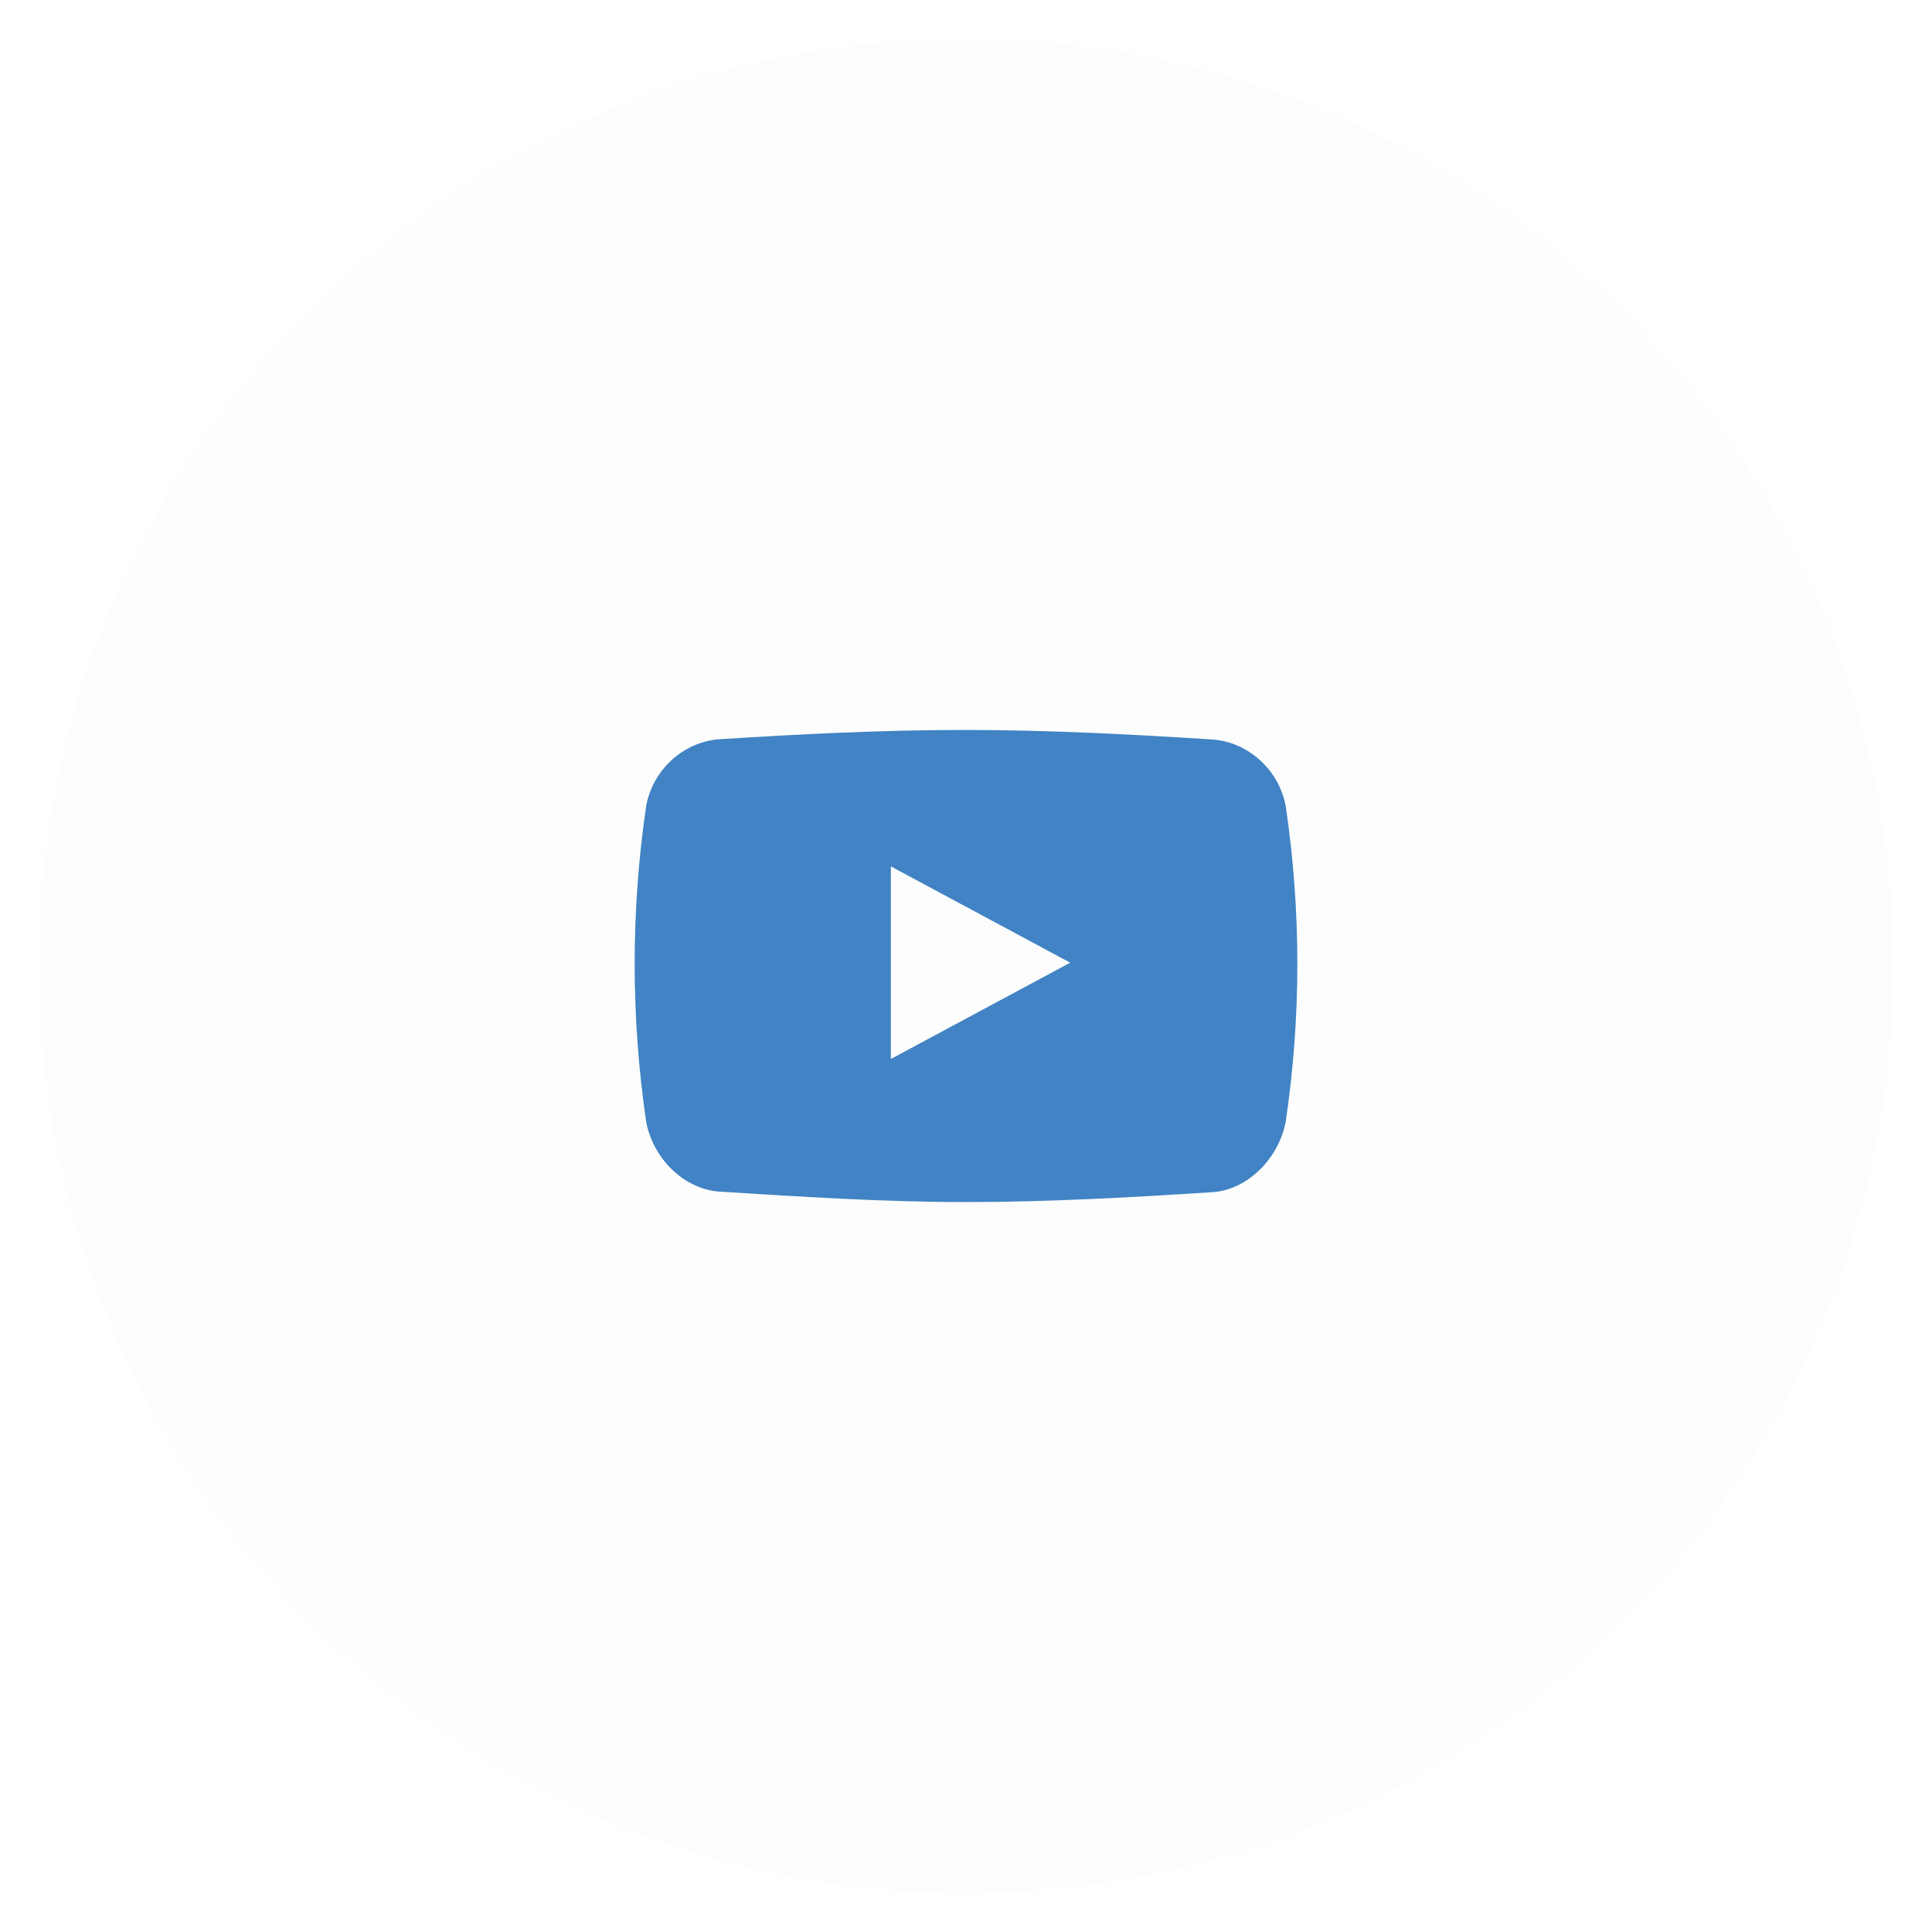
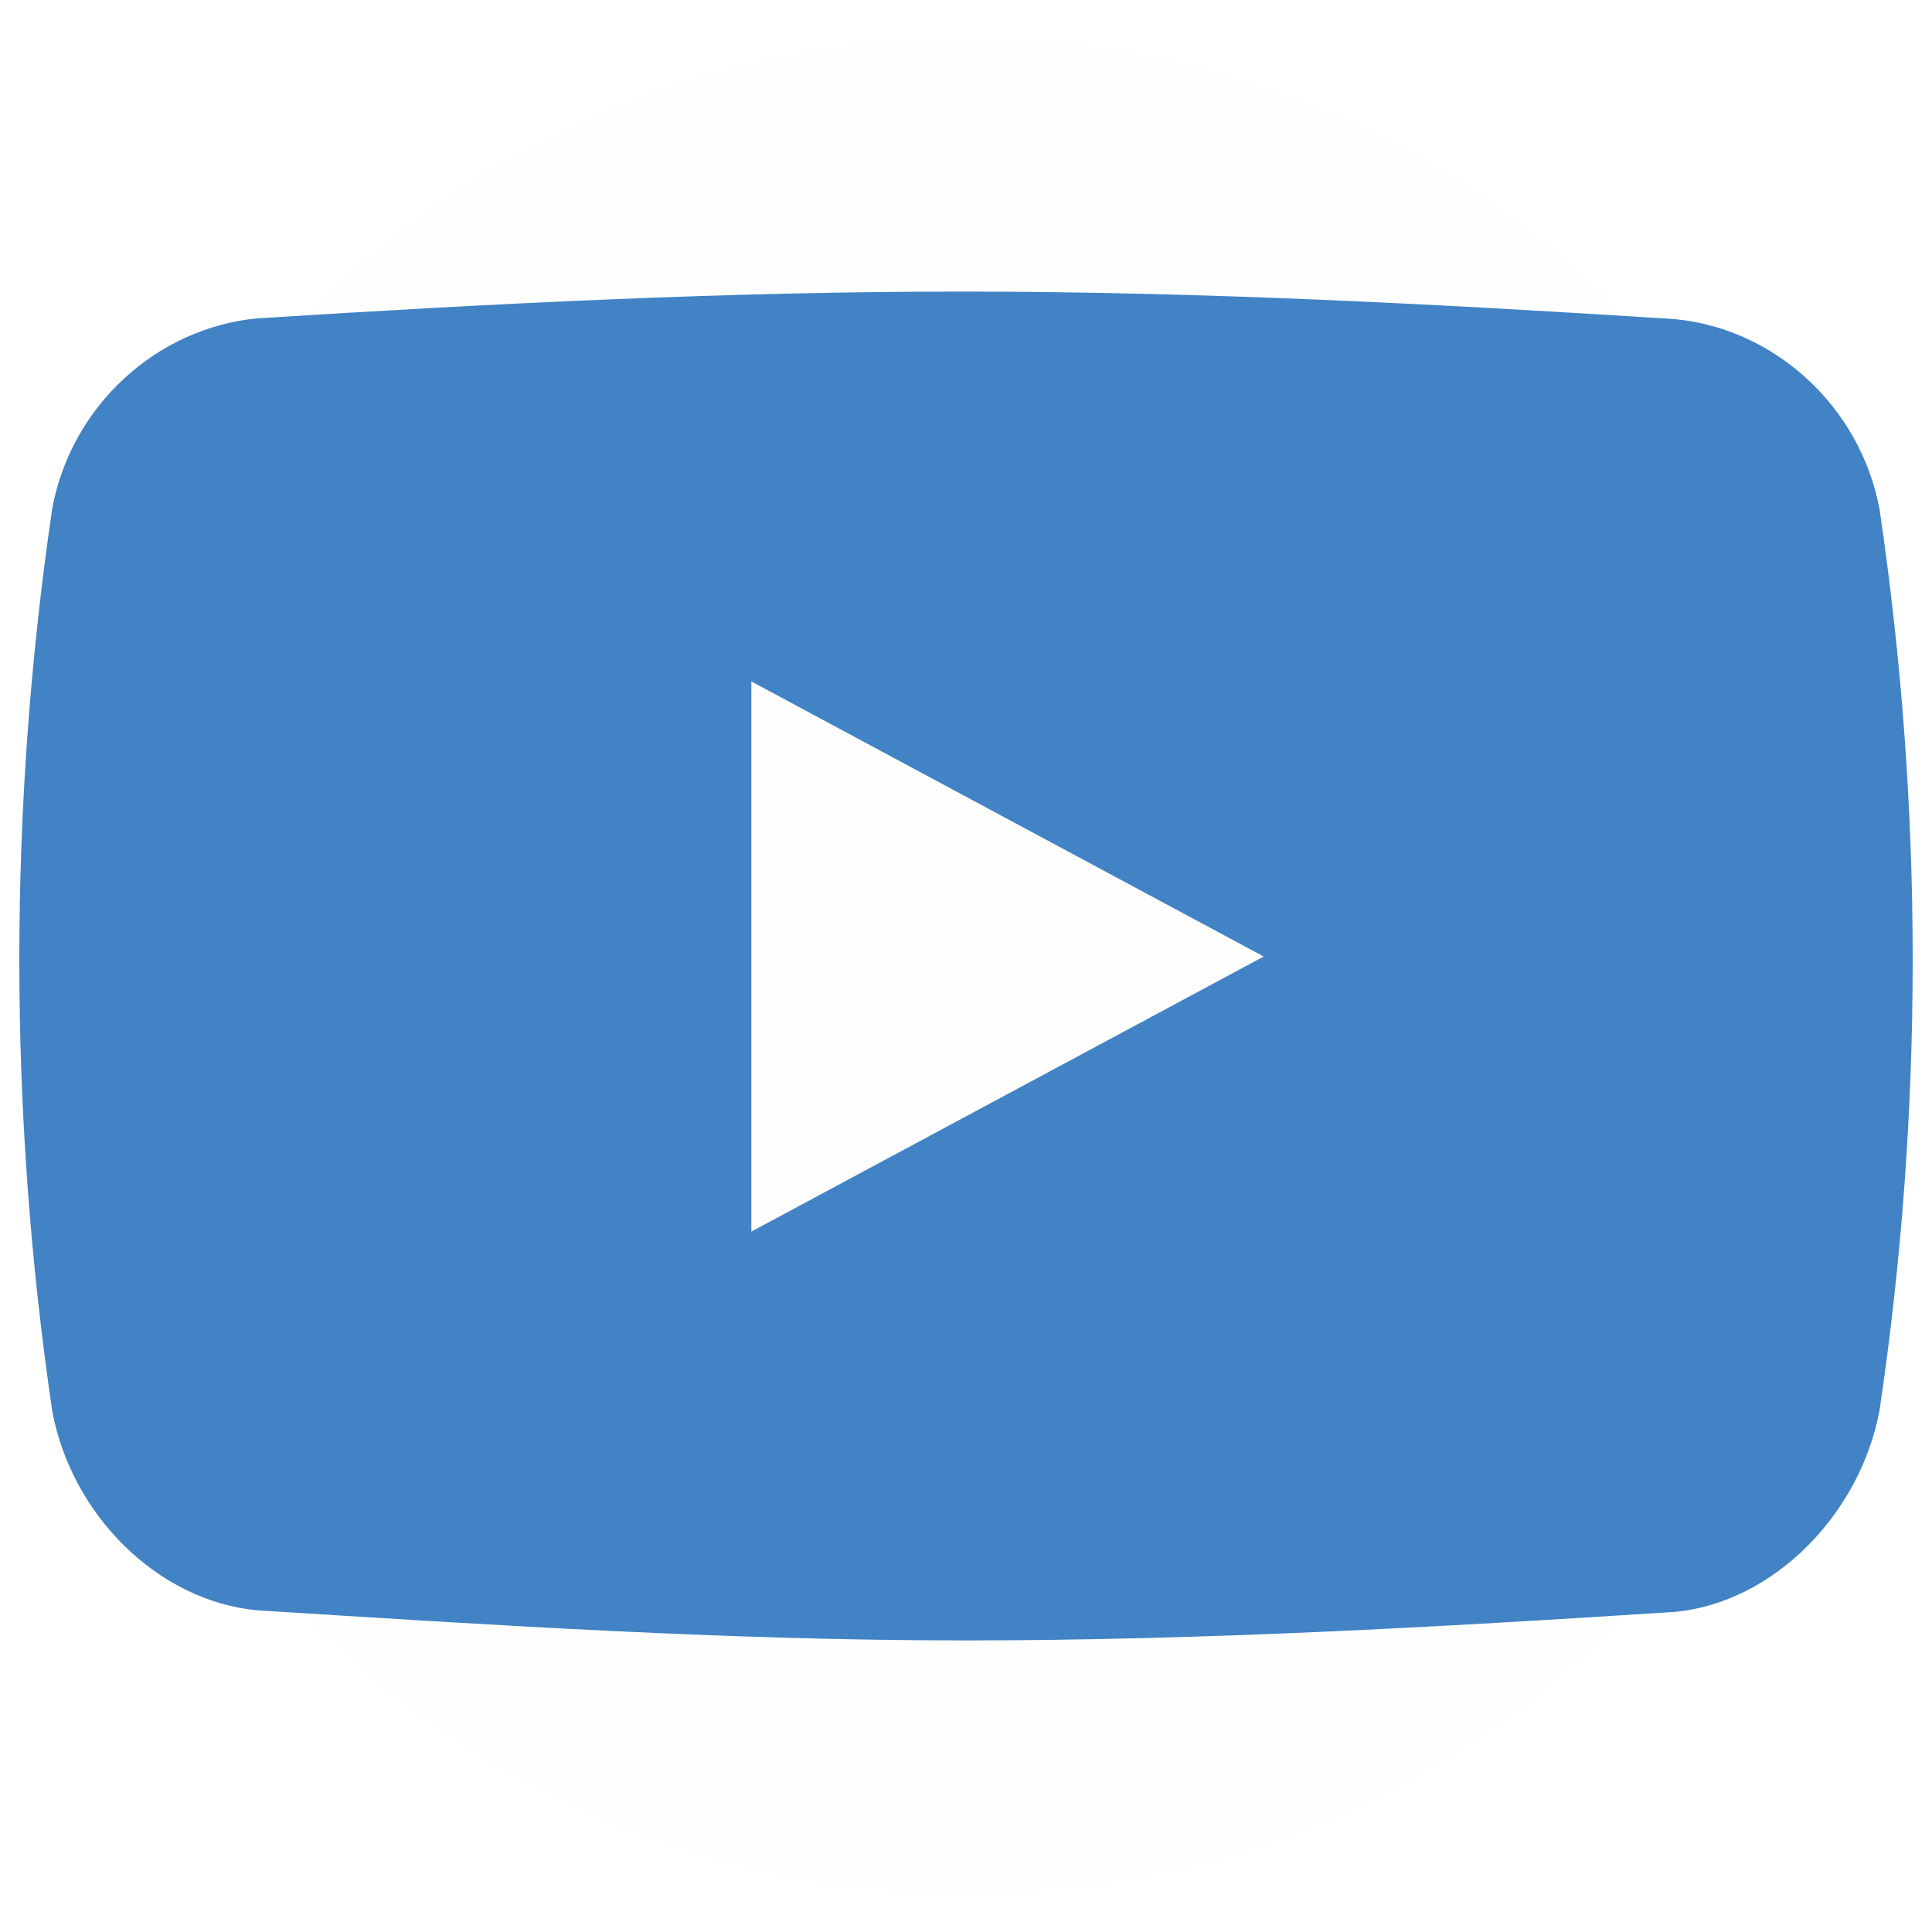
- <svg xmlns="http://www.w3.org/2000/svg" id="youtube" class="custom-icon" version="1.1" viewBox="0 0 100 100" style="height: 100px; width: 100px;">
-   <circle class="outer-shape" cx="50" cy="50" r="48" style="opacity: 0.01; fill: rgb(0, 0, 0);" />
-   <path class="inner-shape" style="opacity: 1; fill: rgb(65, 131, 196);" transform="translate(32.5,32.5) scale(0.35)" d="M97.284,26.359c-1-5.352-5.456-9.346-10.574-9.839c-12.221-0.784-24.488-1.42-36.731-1.428 c-12.244-0.007-24.464,0.616-36.687,1.388c-5.137,0.497-9.592,4.47-10.589,9.842C1.567,34.058,1,41.869,1,49.678 s0.568,15.619,1.703,23.355c0.996,5.372,5.451,9.822,10.589,10.314c12.226,0.773,24.439,1.561,36.687,1.561 c12.239,0,24.515-0.688,36.731-1.479c5.118-0.497,9.574-5.079,10.574-10.428C98.43,65.278,99,57.477,99,49.676 C99,41.88,98.428,34.083,97.284,26.359z M38.89,63.747V35.272l26.52,14.238L38.89,63.747z" />
+ <svg xmlns="http://www.w3.org/2000/svg" id="youtube" class="custom-icon" version="1.1" viewBox="0 0 100 100" style="height: 50px; width: 50px;">
+   <circle class="outer-shape" cx="50" cy="50" r="48" style="opacity: 0.01; fill: rgb(65, 131, 196);" />
+   <path class="inner-shape" style="opacity: 1; fill: rgb(65, 131, 196);" transform="translate(0,0) scale(1)" d="M97.284,26.359c-1-5.352-5.456-9.346-10.574-9.839c-12.221-0.784-24.488-1.42-36.731-1.428 c-12.244-0.007-24.464,0.616-36.687,1.388c-5.137,0.497-9.592,4.47-10.589,9.842C1.567,34.058,1,41.869,1,49.678 s0.568,15.619,1.703,23.355c0.996,5.372,5.451,9.822,10.589,10.314c12.226,0.773,24.439,1.561,36.687,1.561 c12.239,0,24.515-0.688,36.731-1.479c5.118-0.497,9.574-5.079,10.574-10.428C98.43,65.278,99,57.477,99,49.676 C99,41.88,98.428,34.083,97.284,26.359z M38.89,63.747V35.272l26.52,14.238L38.89,63.747z" />
</svg>
